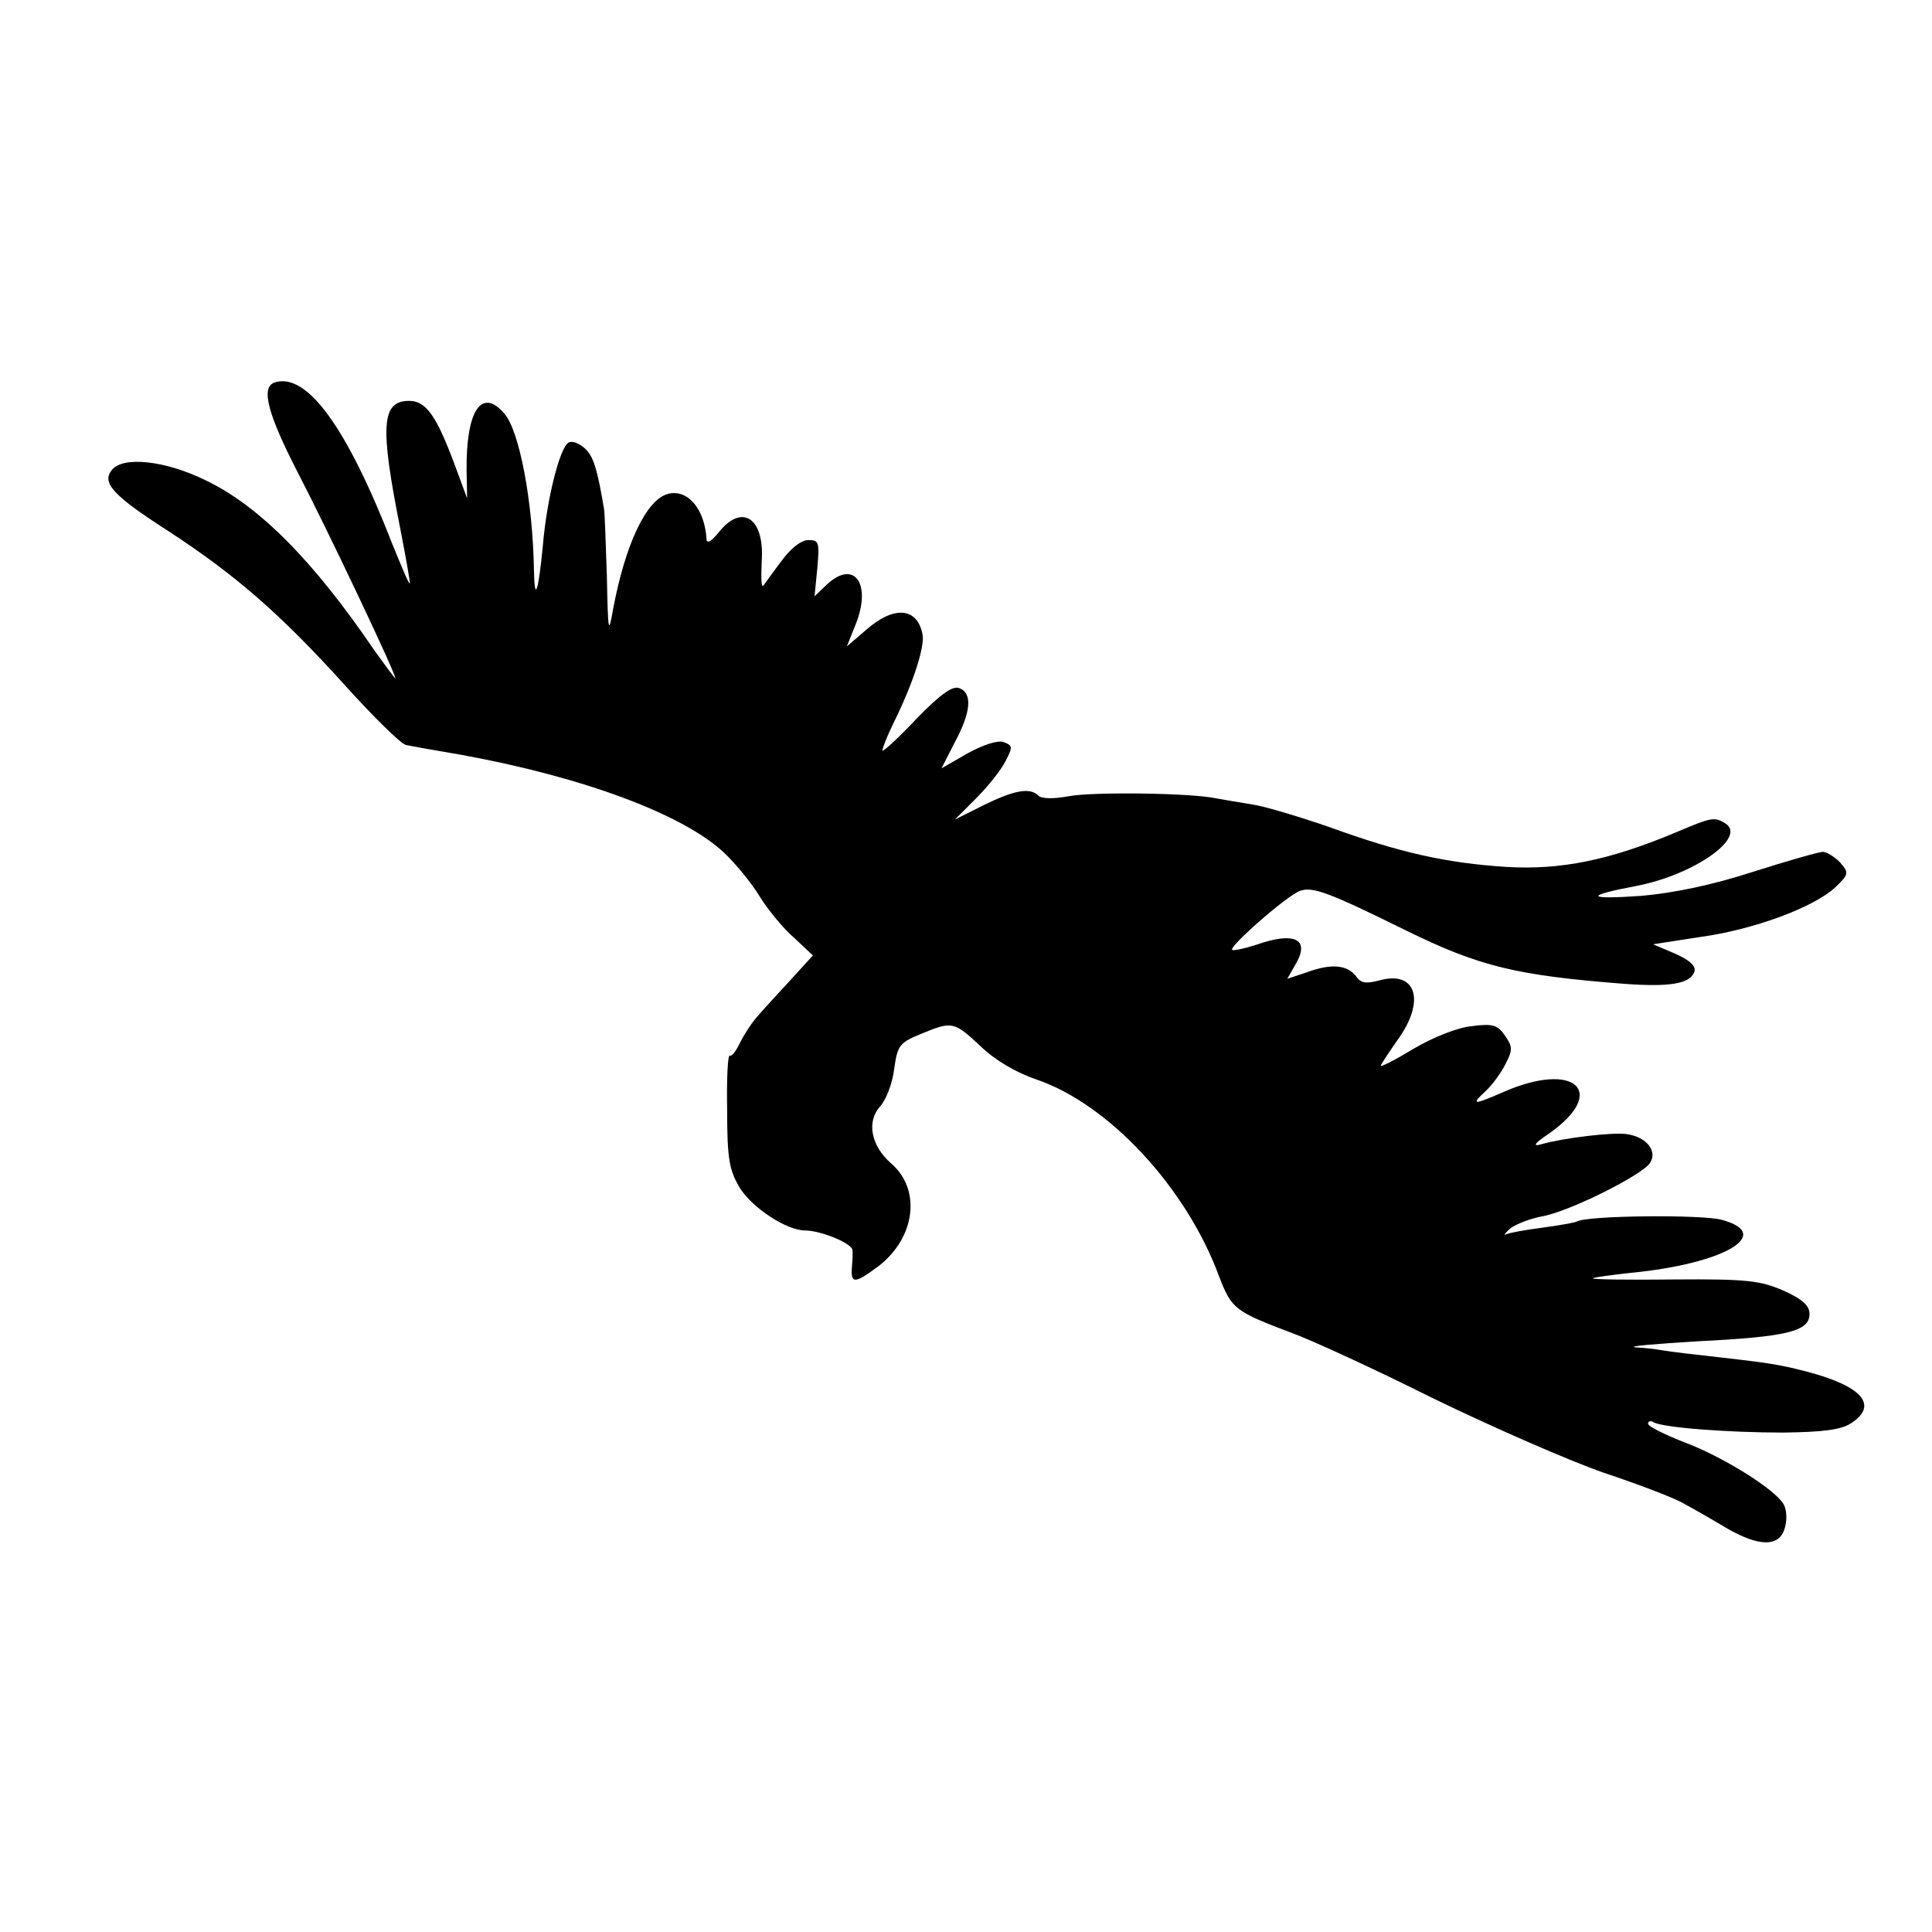
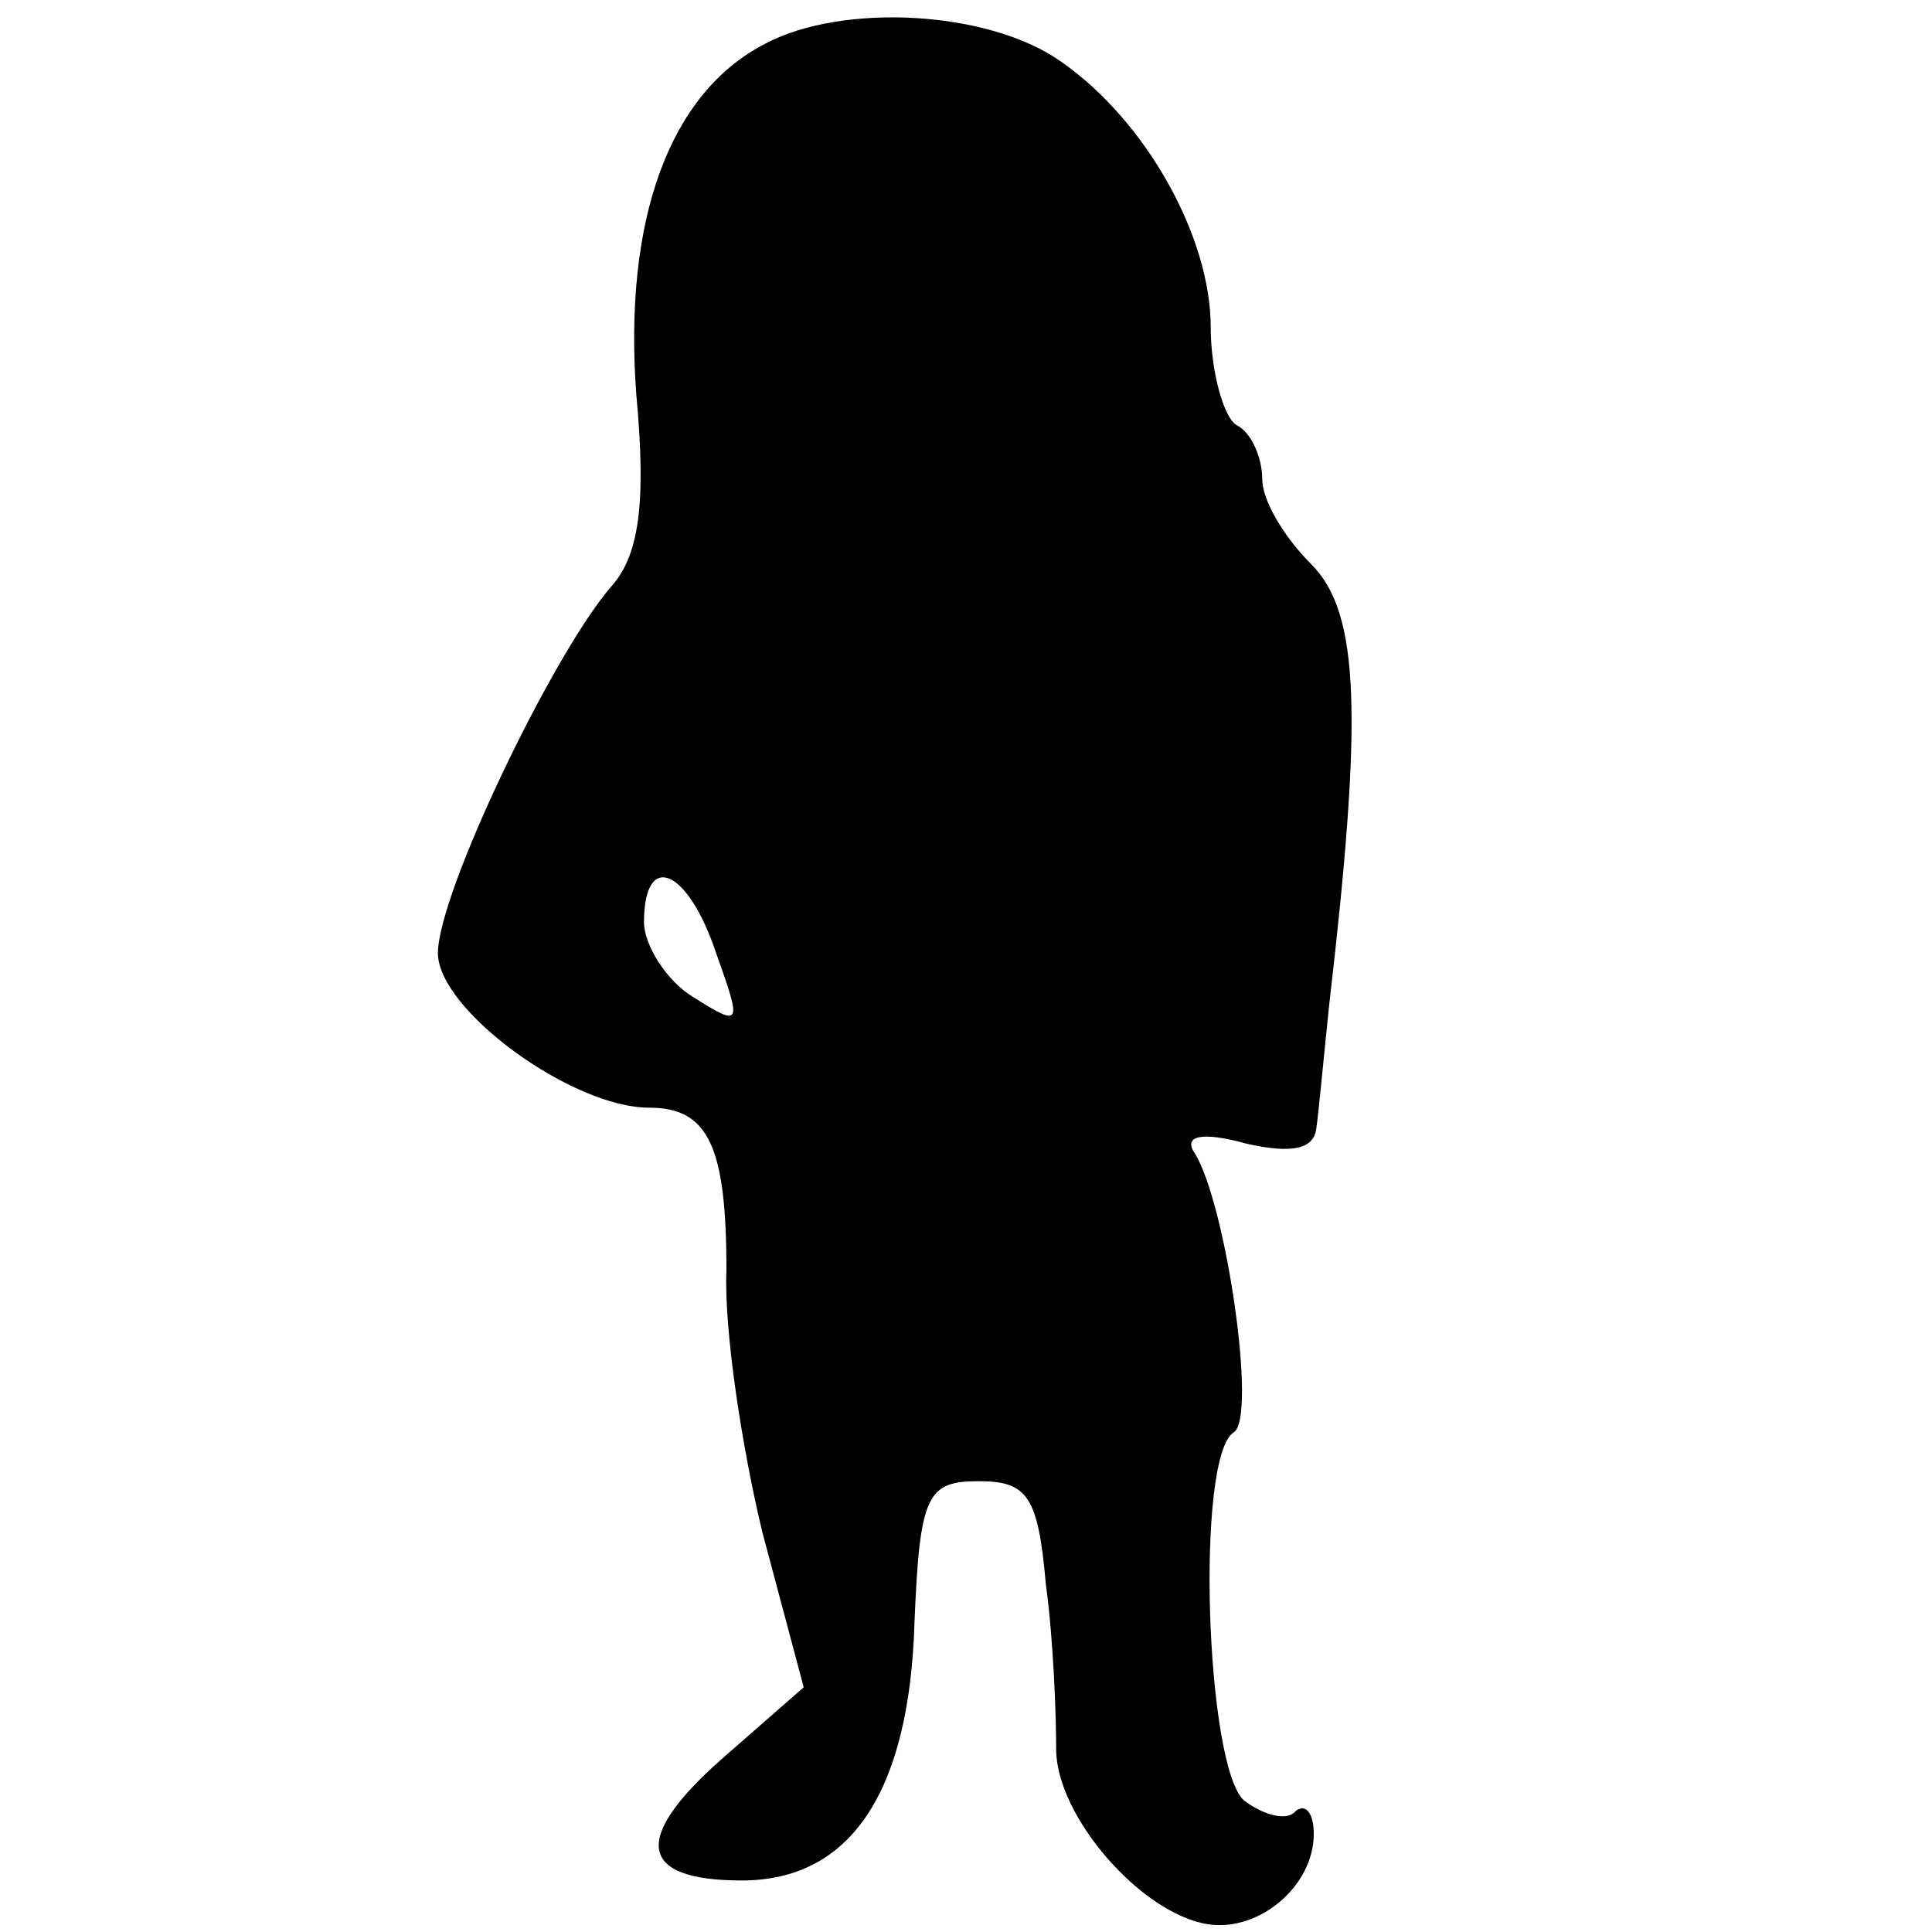
- <svg xmlns="http://www.w3.org/2000/svg" version="1.0" width="347pt" height="347pt" viewBox="0 0 347 347" preserveAspectRatio="xMidYMid meet">
-   <g transform="translate(0,347) scale(0.1,-0.1)" fill="#000000" stroke="none">
-     <path d="M493 2783 c-25 -9 -12 -57 42 -162 53 -102 175 -359 175 -369 0 -2 -16 20 -37 49 -110 162 -208 261 -305 307 -72 35 -147 43 -167 18 -19 -23 2 -46 100 -109 120 -78 202 -149 316 -275 53 -59 103 -108 112 -110 9 -2 54 -10 101 -18 219 -40 398 -107 471 -176 20 -19 49 -54 64 -79 15 -24 43 -58 62 -74 l33 -31 -40 -44 c-23 -25 -50 -54 -60 -66 -10 -11 -24 -33 -31 -47 -7 -15 -15 -25 -18 -23 -4 3 -6 -42 -5 -98 0 -89 4 -108 23 -140 23 -36 84 -76 117 -76 28 0 84 -23 85 -35 1 -5 0 -20 -1 -32 -2 -29 5 -29 48 3 66 51 77 137 23 184 -37 32 -45 76 -20 103 10 11 22 41 25 67 6 42 9 47 48 63 56 23 59 23 107 -22 26 -25 63 -47 101 -60 129 -44 268 -193 327 -352 23 -60 28 -64 131 -103 36 -13 151 -66 255 -118 105 -51 242 -111 305 -133 63 -21 129 -46 145 -56 17 -9 50 -28 75 -43 60 -35 97 -35 106 1 4 14 3 33 -3 42 -16 27 -111 86 -179 111 -35 14 -64 28 -64 33 0 4 4 6 9 3 15 -10 134 -19 234 -19 72 1 104 5 122 17 49 32 20 66 -78 92 -54 14 -68 16 -192 30 -38 4 -73 9 -77 10 -5 1 -23 3 -40 4 -18 2 32 6 112 11 161 8 200 18 200 49 0 15 -13 27 -47 42 -41 18 -66 21 -196 20 -82 -1 -148 0 -146 2 2 2 33 6 69 10 166 16 257 69 163 95 -35 10 -244 8 -261 -3 -4 -2 -32 -7 -62 -11 -30 -4 -59 -9 -65 -12 -5 -2 -2 2 8 11 11 8 35 17 55 21 49 8 183 75 196 97 13 21 -7 46 -42 51 -25 4 -115 -7 -153 -18 -17 -5 -14 1 13 19 107 75 47 131 -81 75 -55 -24 -60 -24 -33 1 12 11 28 33 36 49 13 25 13 31 -1 51 -13 19 -22 22 -59 17 -25 -2 -70 -20 -104 -40 -33 -20 -60 -34 -60 -31 0 2 14 23 30 46 51 70 34 126 -33 107 -23 -6 -33 -5 -41 7 -16 21 -44 24 -88 8 l-36 -12 16 28 c25 44 -4 57 -72 33 -22 -7 -41 -11 -43 -9 -6 6 99 98 122 106 23 8 52 -3 190 -71 132 -65 199 -81 392 -96 82 -6 118 0 126 21 4 10 -7 21 -34 33 l-40 17 84 13 c96 13 204 53 243 89 25 24 25 26 9 45 -10 10 -24 19 -31 19 -7 0 -63 -16 -126 -36 -74 -24 -143 -38 -200 -43 -100 -7 -103 0 -8 18 103 20 198 87 159 112 -20 12 -23 12 -89 -16 -119 -50 -207 -68 -305 -62 -107 7 -189 25 -316 71 -52 18 -114 37 -139 41 -25 4 -54 9 -65 11 -46 10 -223 12 -265 4 -27 -5 -49 -5 -55 1 -15 15 -43 10 -98 -17 l-52 -26 38 38 c22 22 45 51 53 67 13 25 13 28 -3 34 -10 4 -36 -4 -65 -20 l-47 -27 24 47 c29 54 32 88 8 97 -12 5 -34 -11 -76 -54 -32 -34 -60 -60 -62 -58 -1 2 9 28 24 58 32 66 52 129 48 150 -9 49 -51 53 -101 9 l-35 -30 16 40 c29 73 -3 117 -52 71 l-22 -21 5 51 c4 46 3 50 -16 50 -13 0 -32 -15 -48 -37 -16 -21 -30 -41 -33 -45 -4 -4 -4 15 -3 43 6 78 -35 106 -77 53 -13 -16 -21 -21 -22 -13 -3 55 -34 91 -69 82 -39 -10 -77 -90 -99 -208 -8 -46 -9 -41 -11 60 -2 61 -4 115 -5 120 -12 72 -19 96 -35 110 -10 9 -23 14 -29 10 -16 -10 -39 -102 -46 -185 -8 -84 -15 -104 -16 -44 -2 123 -26 250 -53 281 -41 48 -69 6 -68 -102 l1 -50 -23 62 c-32 86 -51 113 -81 113 -50 0 -53 -44 -16 -230 10 -52 18 -96 17 -98 -2 -1 -15 31 -31 70 -82 211 -154 310 -212 291z" />
+ <svg xmlns="http://www.w3.org/2000/svg" version="1.0" width="75pt" height="75pt" viewBox="0 0 75 75" preserveAspectRatio="xMidYMid meet">
+   <g transform="translate(0,75) scale(0.1,-0.1)" fill="#000000" stroke="none">
+     <path d="M297 733 c-37 -19 -55 -68 -50 -136 4 -43 1 -63 -10 -75 -23 -27 -67 -119 -67 -142 0 -22 52 -60 82 -60 23 0 30 -15 30 -63 -1 -23 6 -69 14 -102 l16 -60 -32 -28 c-35 -31 -32 -47 8 -47 42 0 65 34 67 100 2 50 5 55 25 55 19 0 23 -6 26 -40 3 -22 4 -51 4 -64 0 -26 33 -64 59 -68 20 -3 41 15 41 35 0 8 -3 12 -7 9 -3 -4 -12 -2 -20 4 -15 13 -19 134 -4 143 9 6 -3 88 -15 108 -5 7 2 9 20 4 18 -4 26 -2 27 6 1 7 3 29 5 48 13 112 12 152 -7 171 -11 11 -19 25 -19 33 0 8 -4 18 -10 21 -5 3 -10 21 -10 38 0 35 -25 80 -58 103 -28 20 -85 23 -115 7z m-19 -353 c10 -28 10 -29 -9 -17 -10 6 -19 20 -19 29 0 28 17 21 28 -12z" />
  </g>
</svg>
